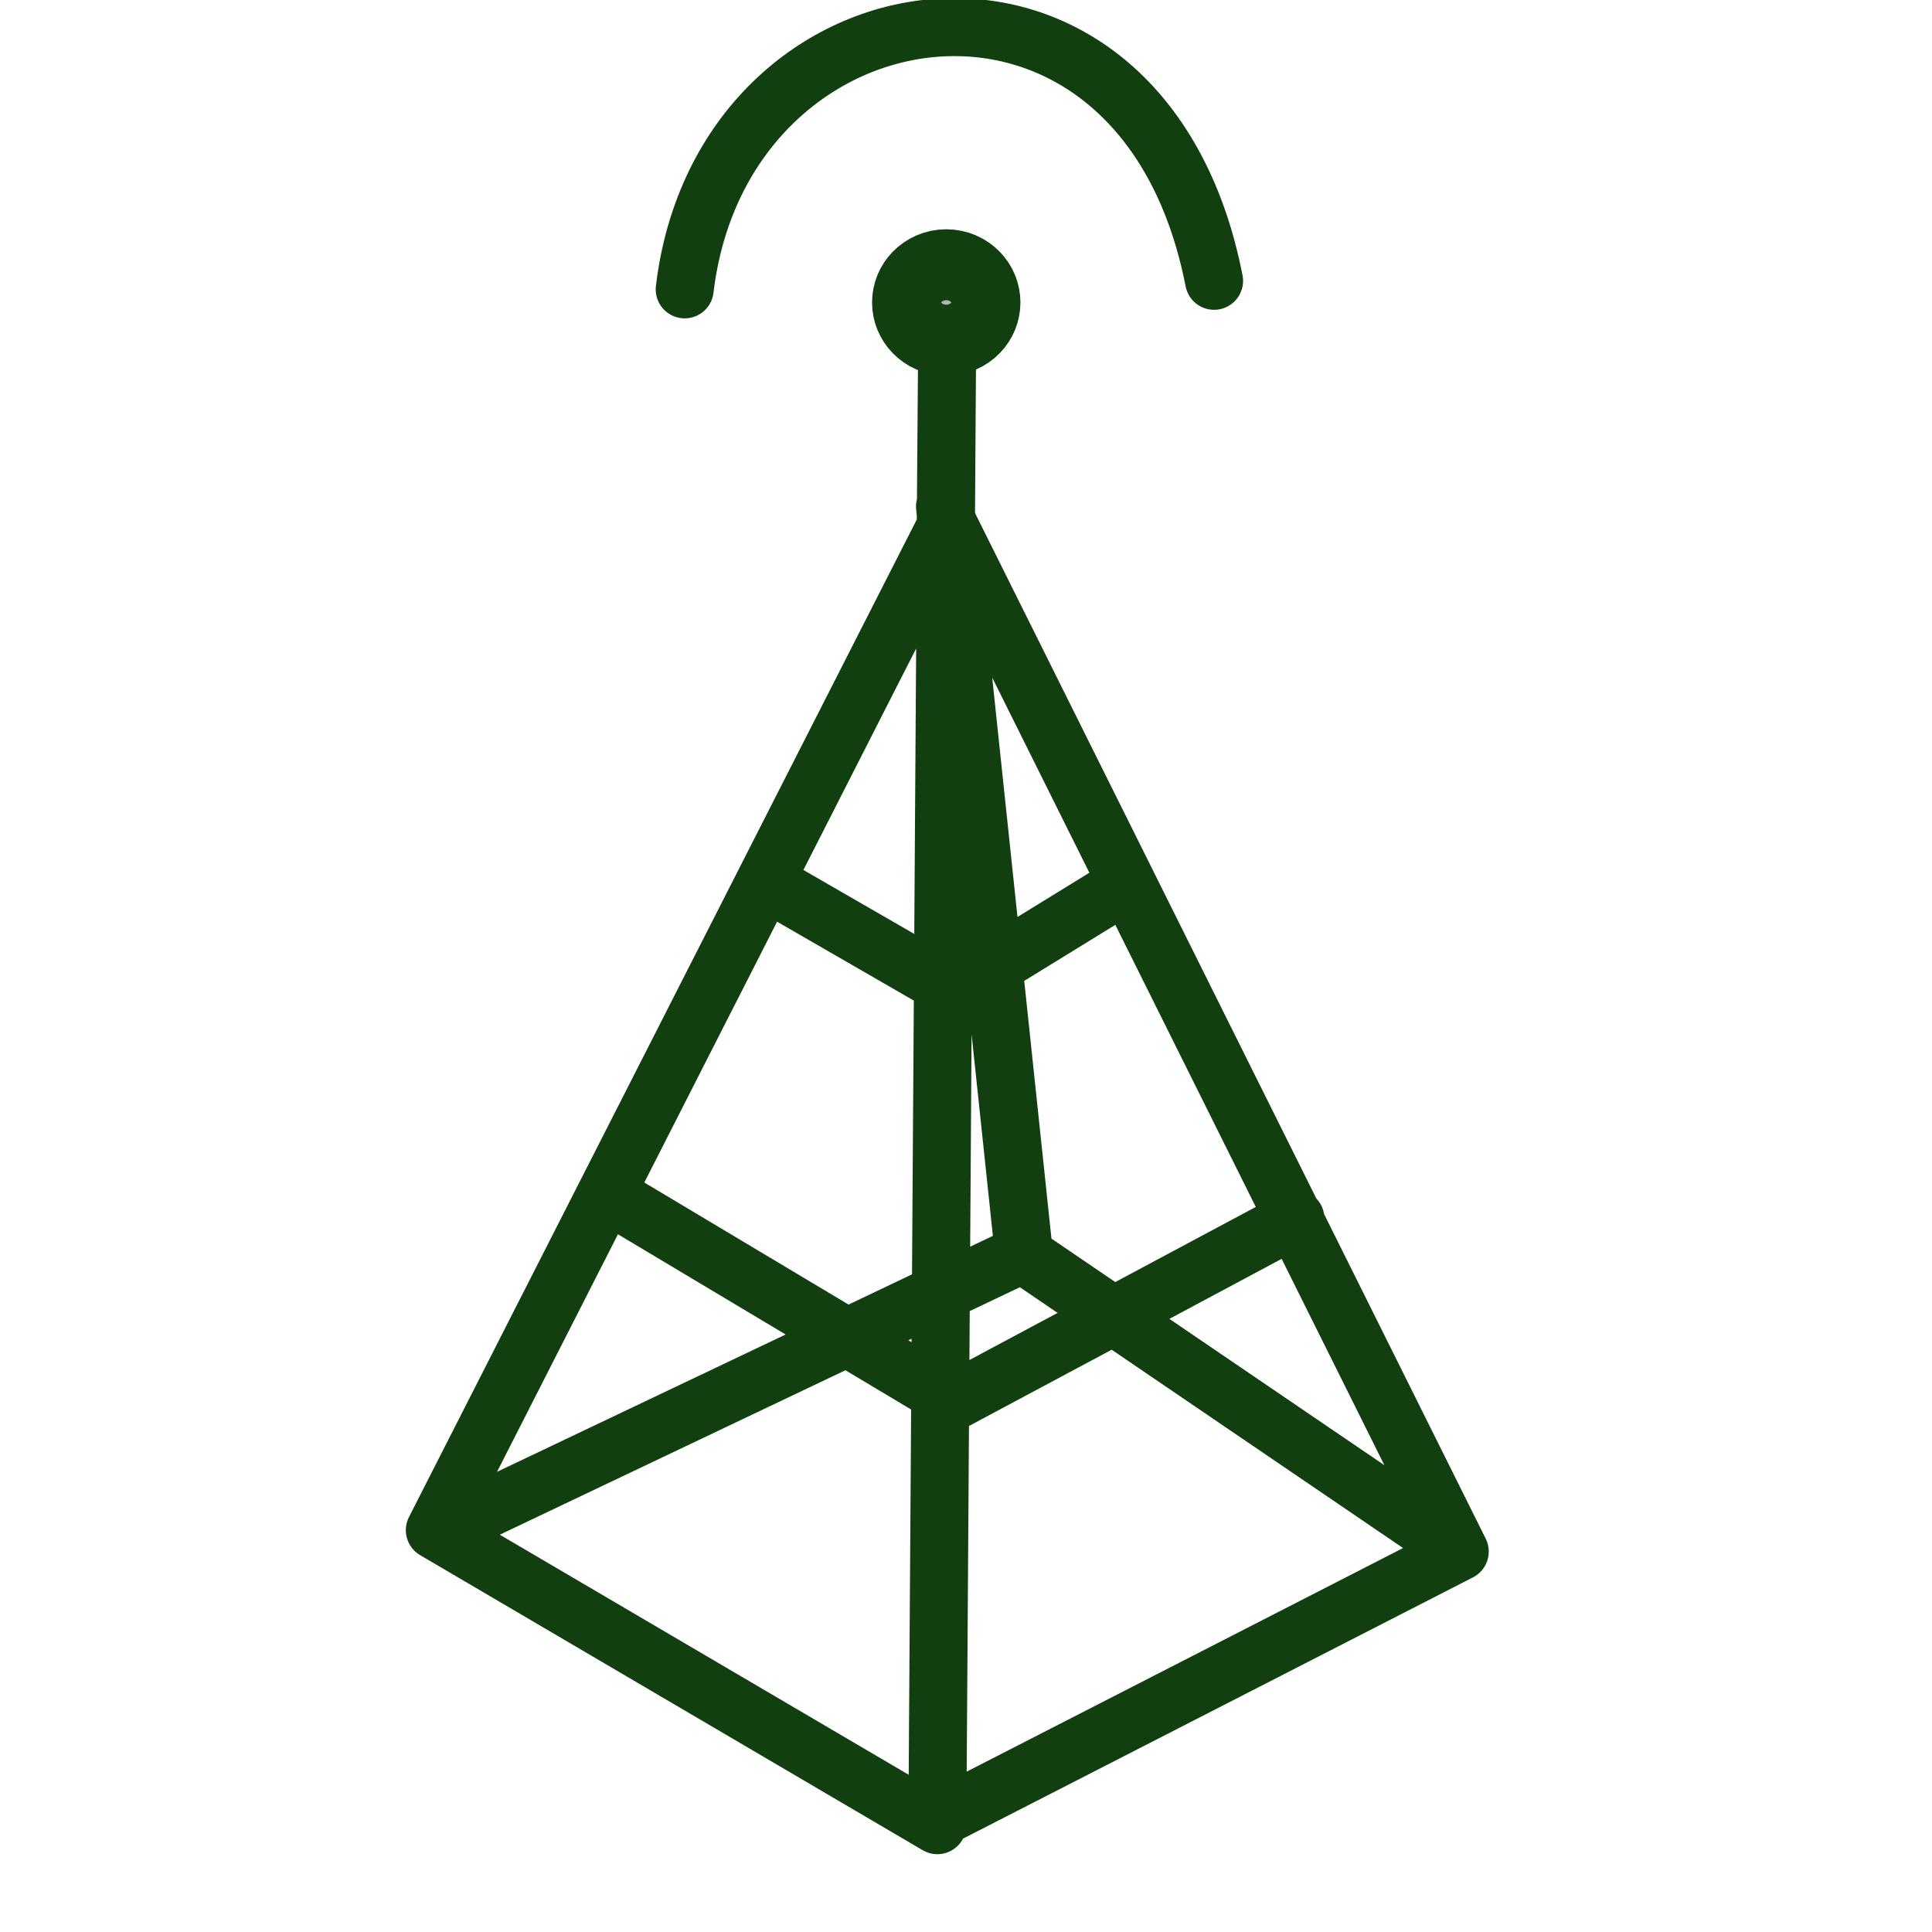
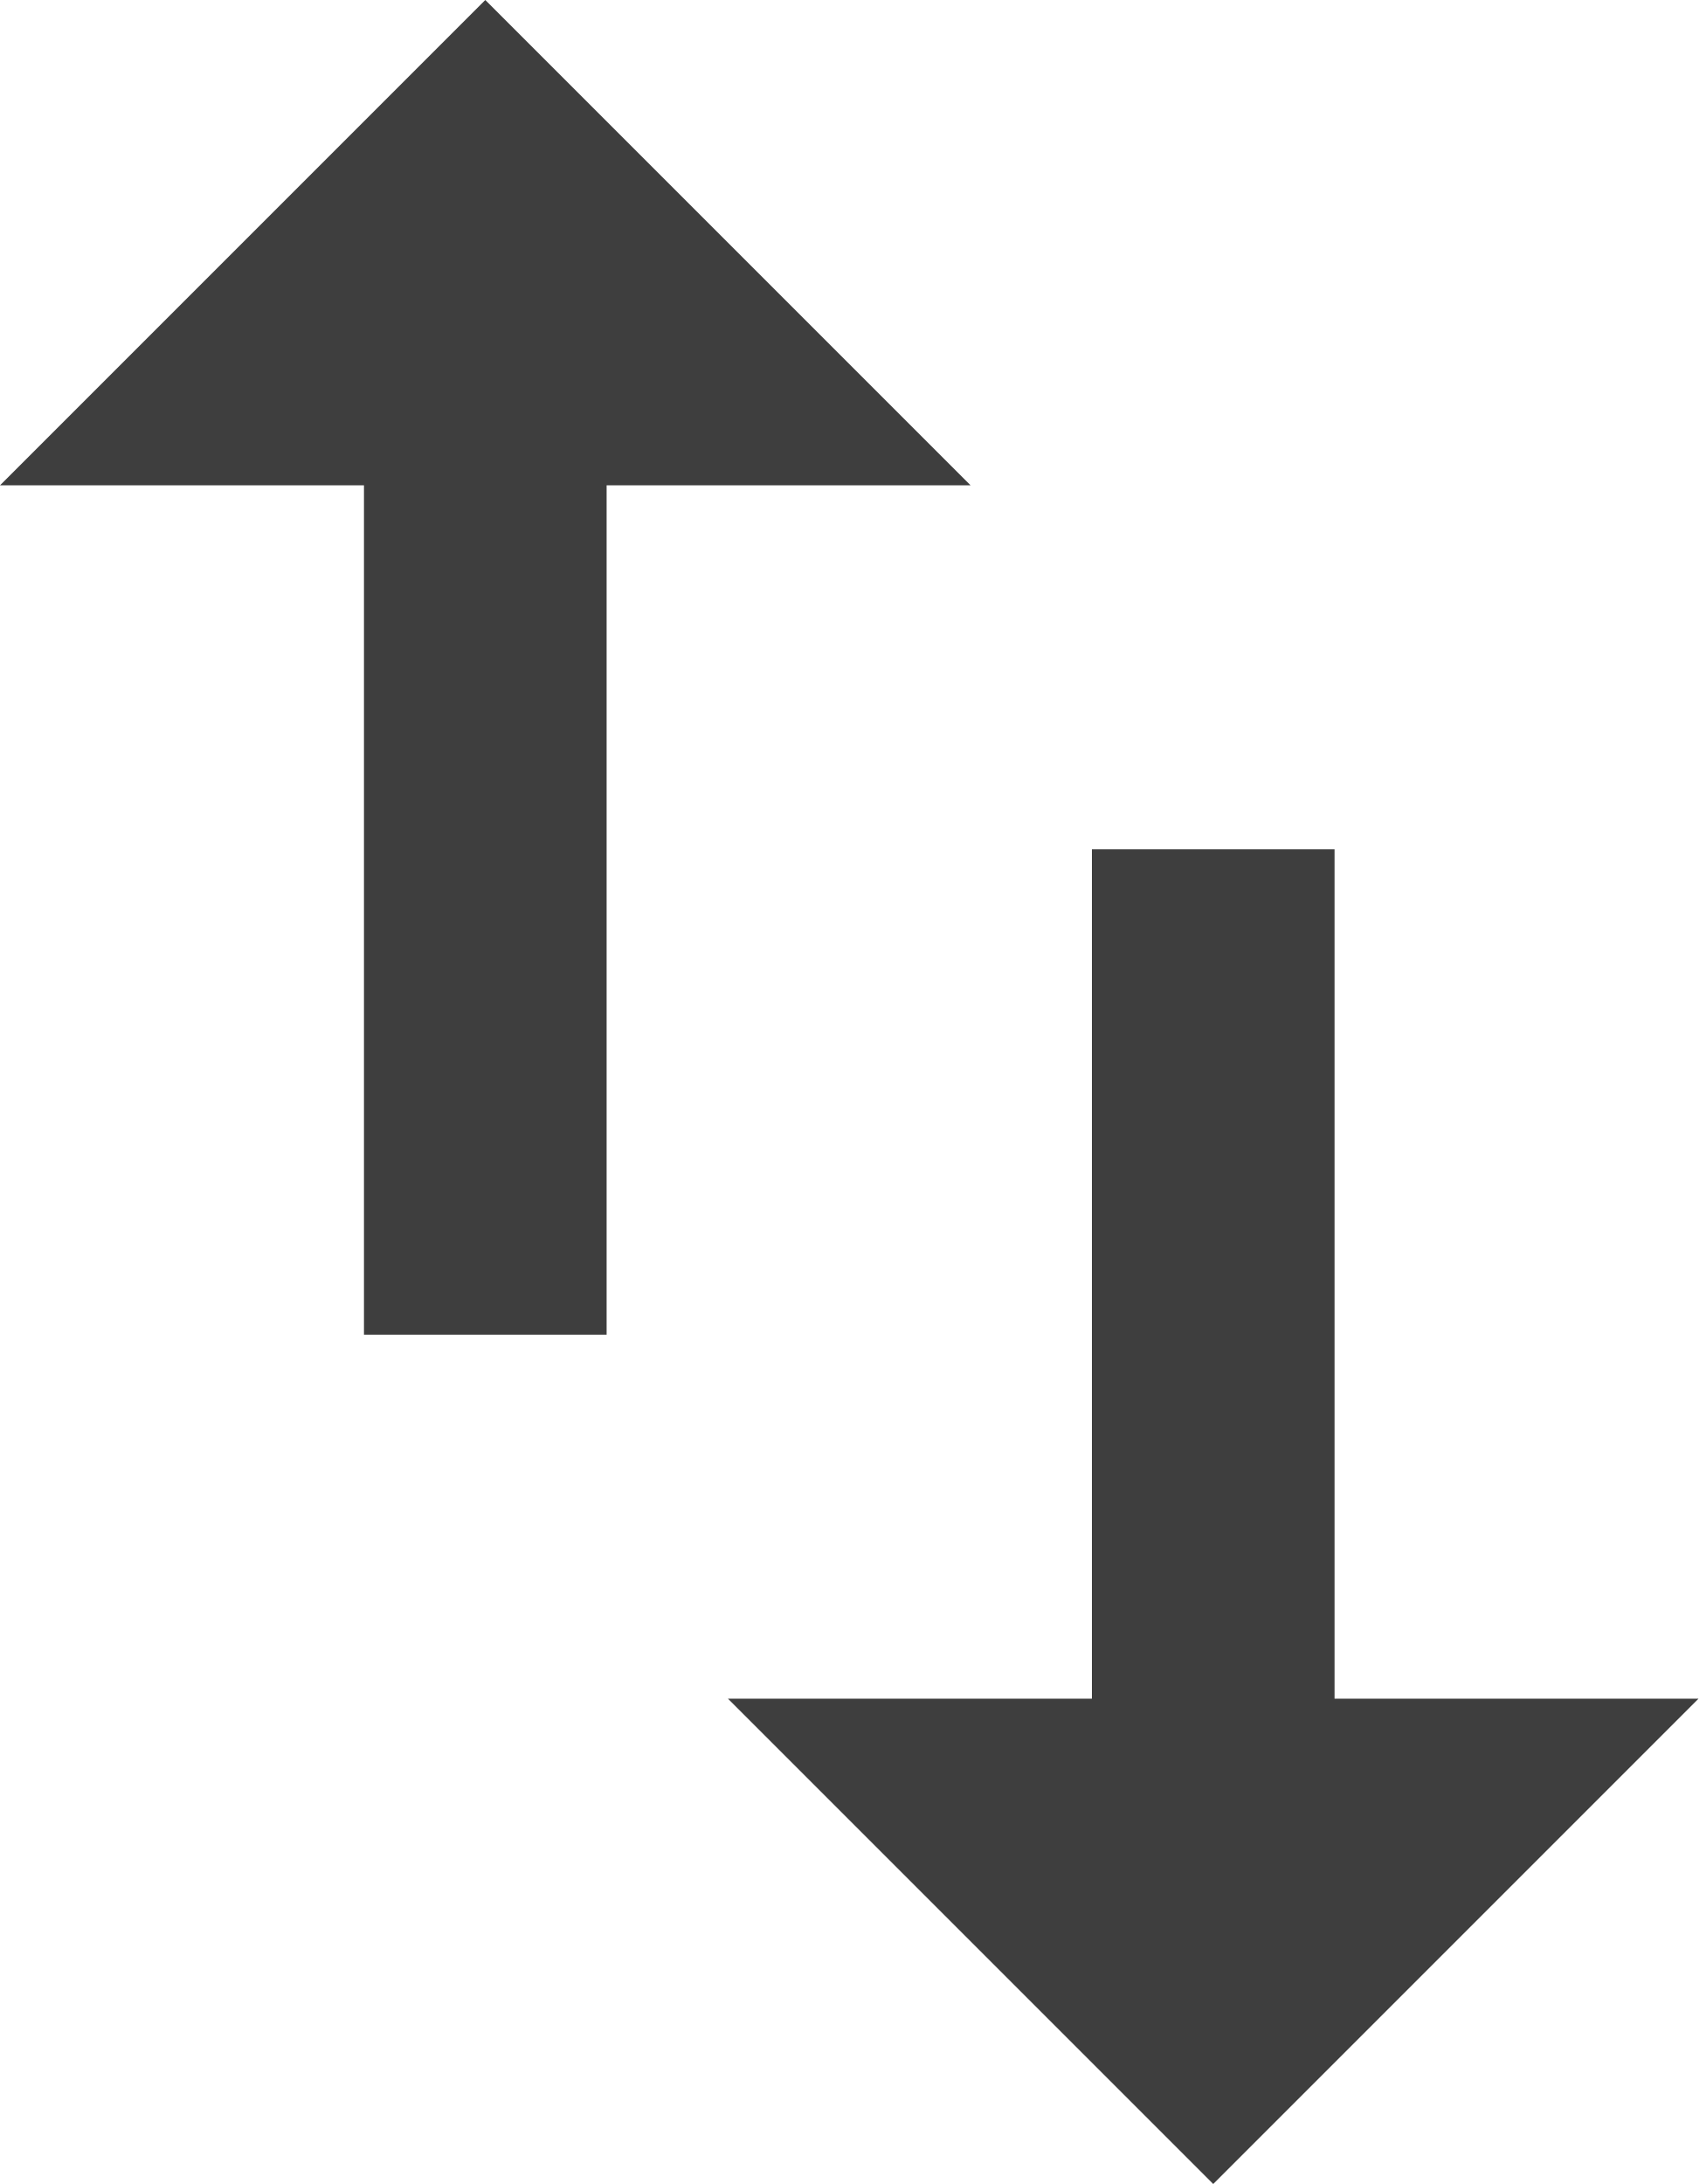
- <svg xmlns="http://www.w3.org/2000/svg" version="1.1" width="62.5" height="62.5" viewBox="0 0 60.819 60.819" id="svg2">
-   <path d="m 45.953,48.843 -13.767,-9.37 -18.01,8.57 m 5.236,-10.276 10.613,6.344 10.755,-5.749 m -16.133,-10.294 5.378,3.103 5.444,-3.349 M 29.748,15.946 32.233,39.473 M 29.838,16.444 13.688,48.169 29.508,57.457 29.82,10.226 29.773,16.348 45.953,48.843 29.508,57.269 M 21.554,9.109 C 22.744,-0.866 35.947,-2.784 38.219,8.84" id="path01" style="fill:none;stroke:#123f0f;stroke-width:1.825;stroke-linecap:round;stroke-linejoin:round;stroke-miterlimit:4;stroke-opacity:1;stroke-dasharray:none" />
-   <path d="m 7.524,10.033 a 0.348,0.375 0 1 1 -0.697,0 0.348,0.375 0 1 1 0.697,0 z" transform="matrix(3.122191,0,0,2.972881,7.384402,-20.30563)" id="path3756" style="fill:#b3b3b3;fill-opacity:1;stroke:#123f0f;stroke-width:0.799;stroke-linecap:round;stroke-linejoin:round;stroke-miterlimit:4;stroke-opacity:1;stroke-dasharray:none" />
+ <svg xmlns="http://www.w3.org/2000/svg" height="18px" version="1.1" viewBox="0 0 14 18" width="14px">
+   <defs />
+   <g fill="none" fill-rule="evenodd" id="Page-1" stroke="none" stroke-width="1">
+     <g fill="#3E3E3E" id="Icons-Communication" transform="translate(-171, -84)">
+       <g id="import-export" transform="translate(171, 84)">
+         <path d="M4,0 L0,4 L3,4 L3,11 L5,11 L5,4 L8,4 L4,0 L4,0 Z M11,14 L11,7 L9,7 L9,14 L6,14 L10,18 L14,14 L11,14 L11,14 Z" id="Shape" />
+       </g>
+     </g>
+   </g>
</svg>
